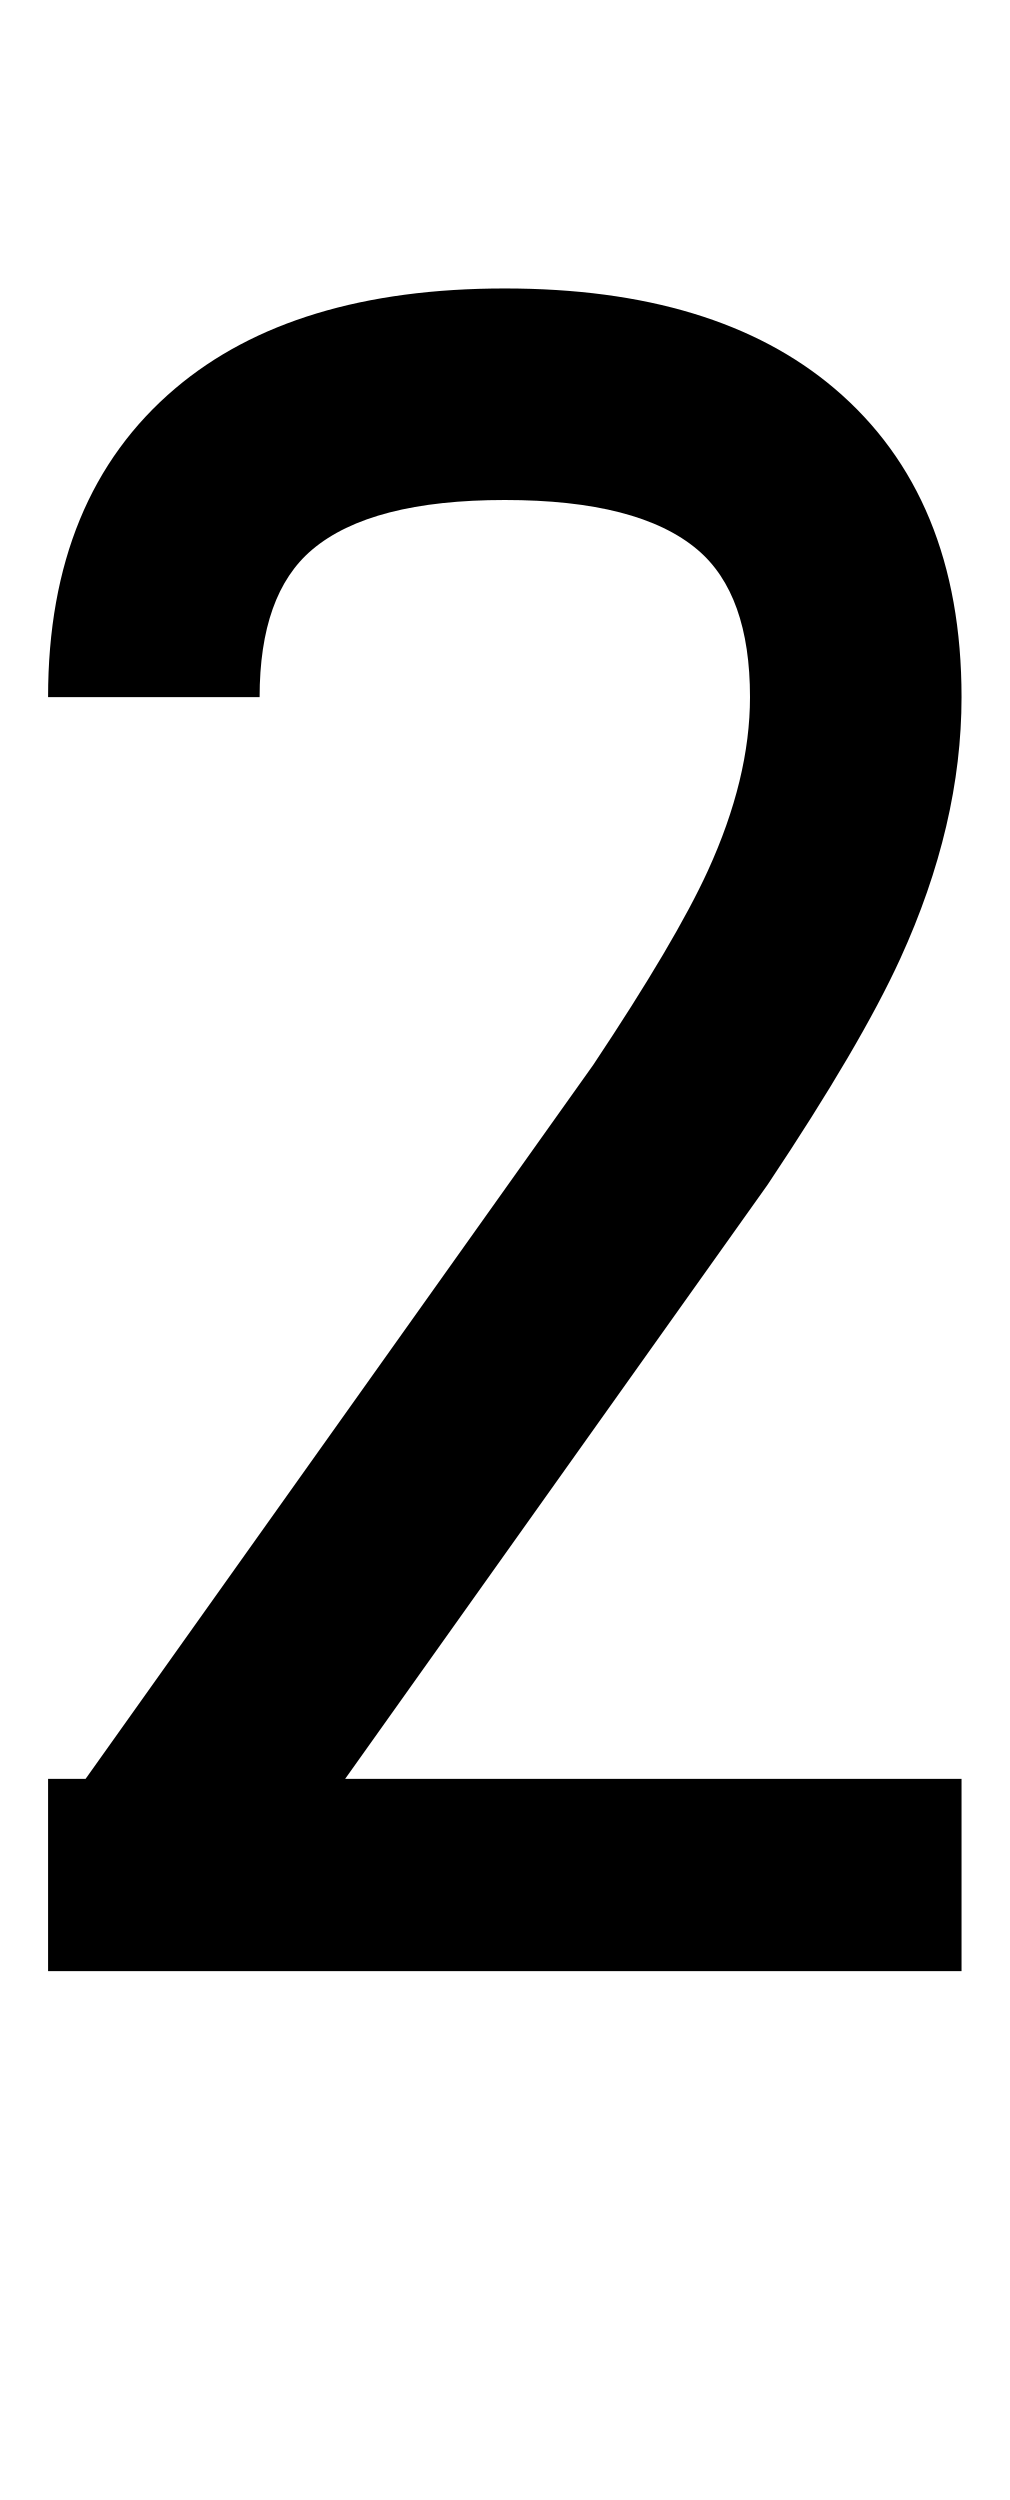
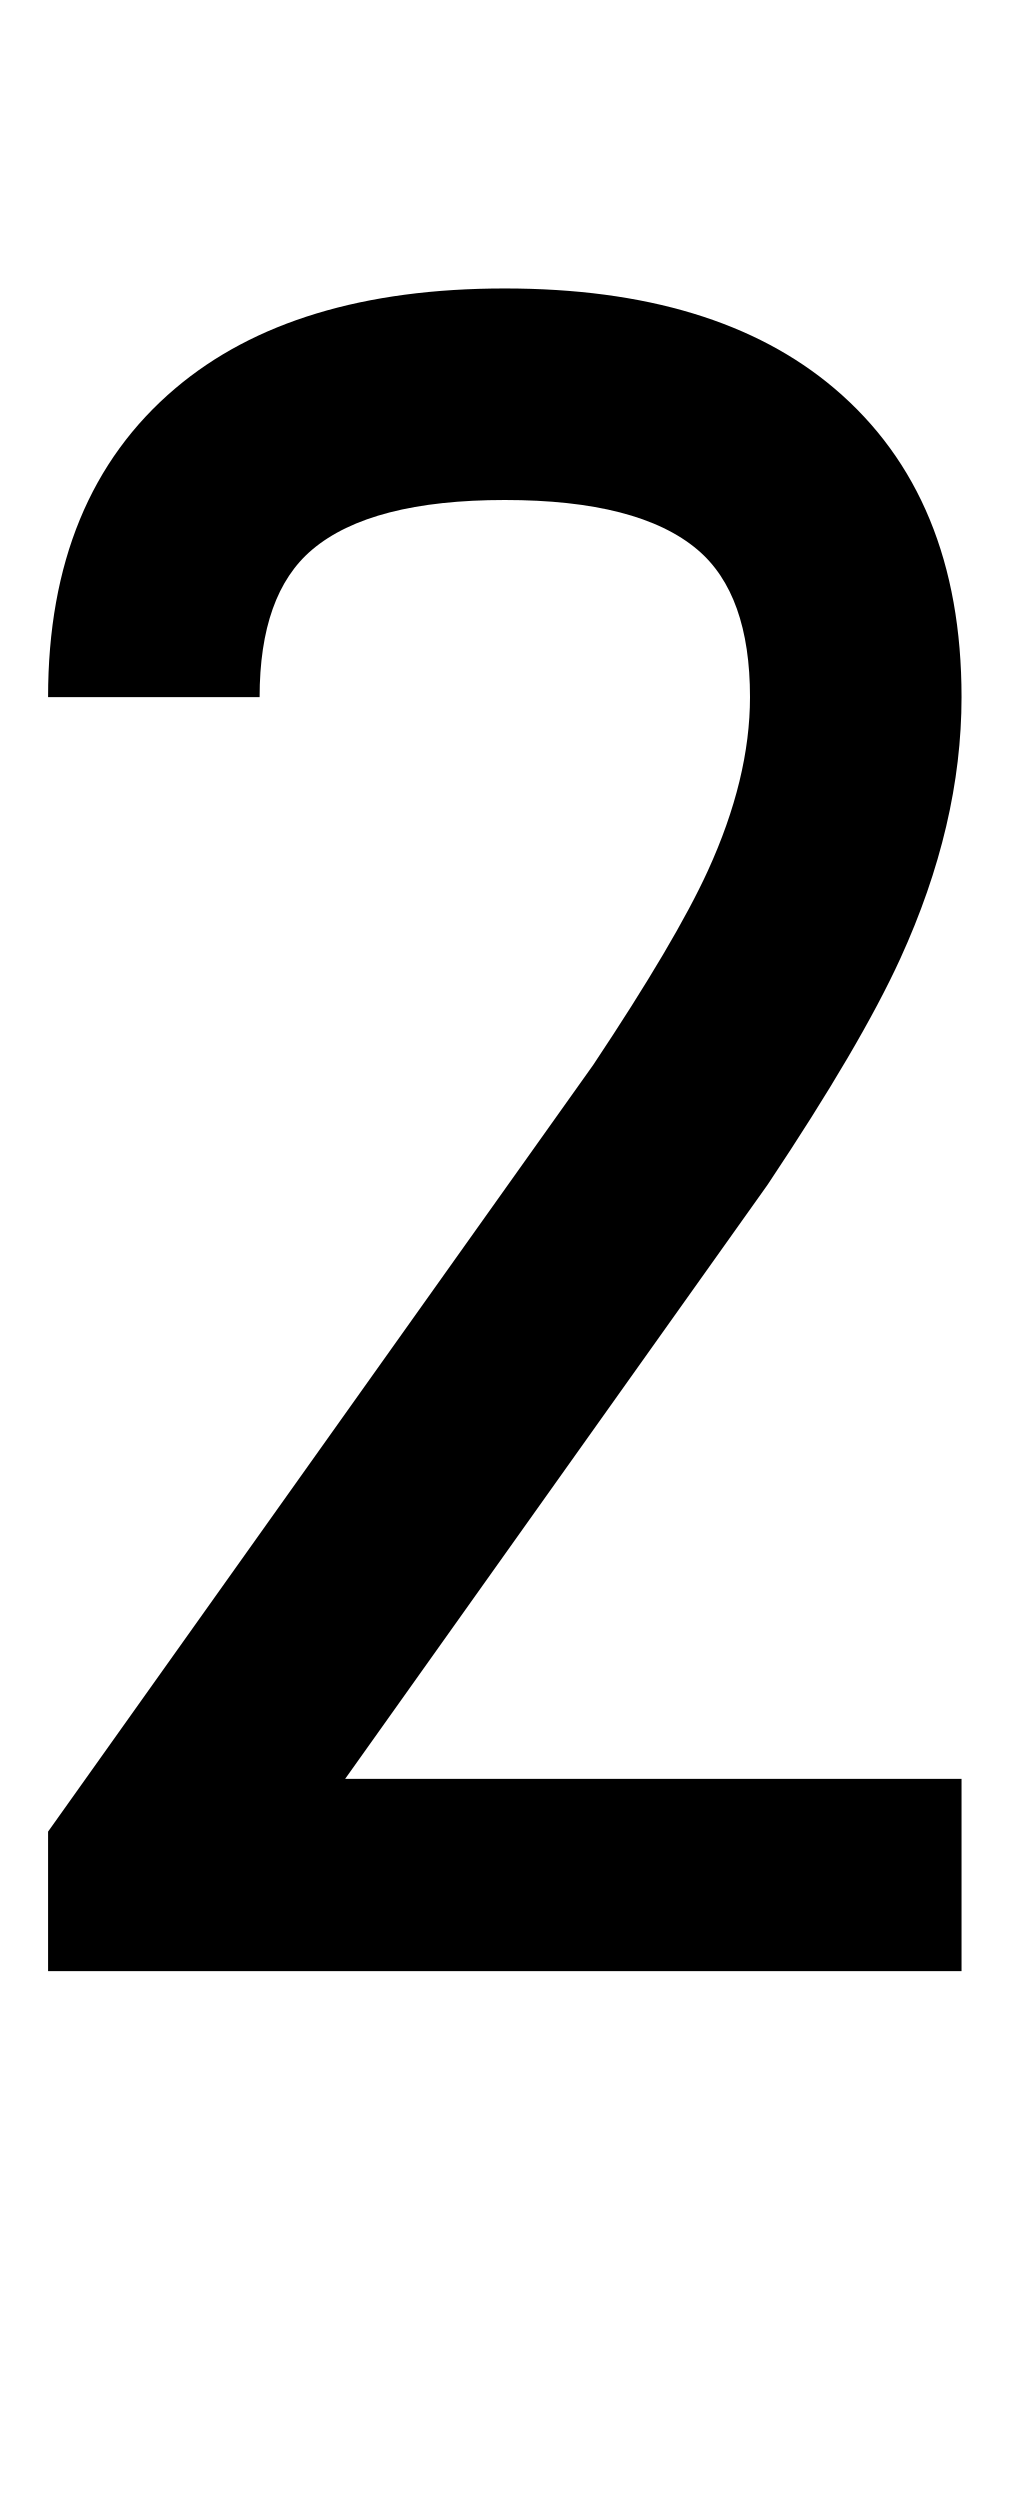
<svg xmlns="http://www.w3.org/2000/svg" viewBox="-20 -820 420.000 1040">
-   <path transform="scale(1,-1)" d="M88 530Q88 572.809 109.827 591.312Q134.232 612 190 612Q245.768 612 270.173 591.312Q292 572.809 292 530Q292 496.132 274.479 457.785Q261.127 428.562 226.754 376.954L15.609 80H0V0H380V80H123.586L298.859 326.503Q299.243 327.042 299.61 327.593Q338.176 385.442 354.521 421.215Q380 476.981 380 530Q380 613.574 327.077 658.438Q278.049 700 190 700Q101.951 700 52.923 658.438Q0 613.574 0 530Z" />
+   <path transform="scale(1,-1)" d="M88 530Q88 572.809 109.827 591.312Q134.232 612 190 612Q245.768 612 270.173 591.312Q292 572.809 292 530Q292 496.132 274.479 457.785Q261.127 428.562 226.754 376.954L8.141 69.497L0 58.048V0H380V80H123.586L298.859 326.503Q299.243 327.042 299.61 327.593Q338.176 385.442 354.521 421.215Q380 476.981 380 530Q380 613.574 327.077 658.438Q278.049 700 190 700Q101.951 700 52.923 658.438Q0 613.574 0 530Z" />
</svg>
